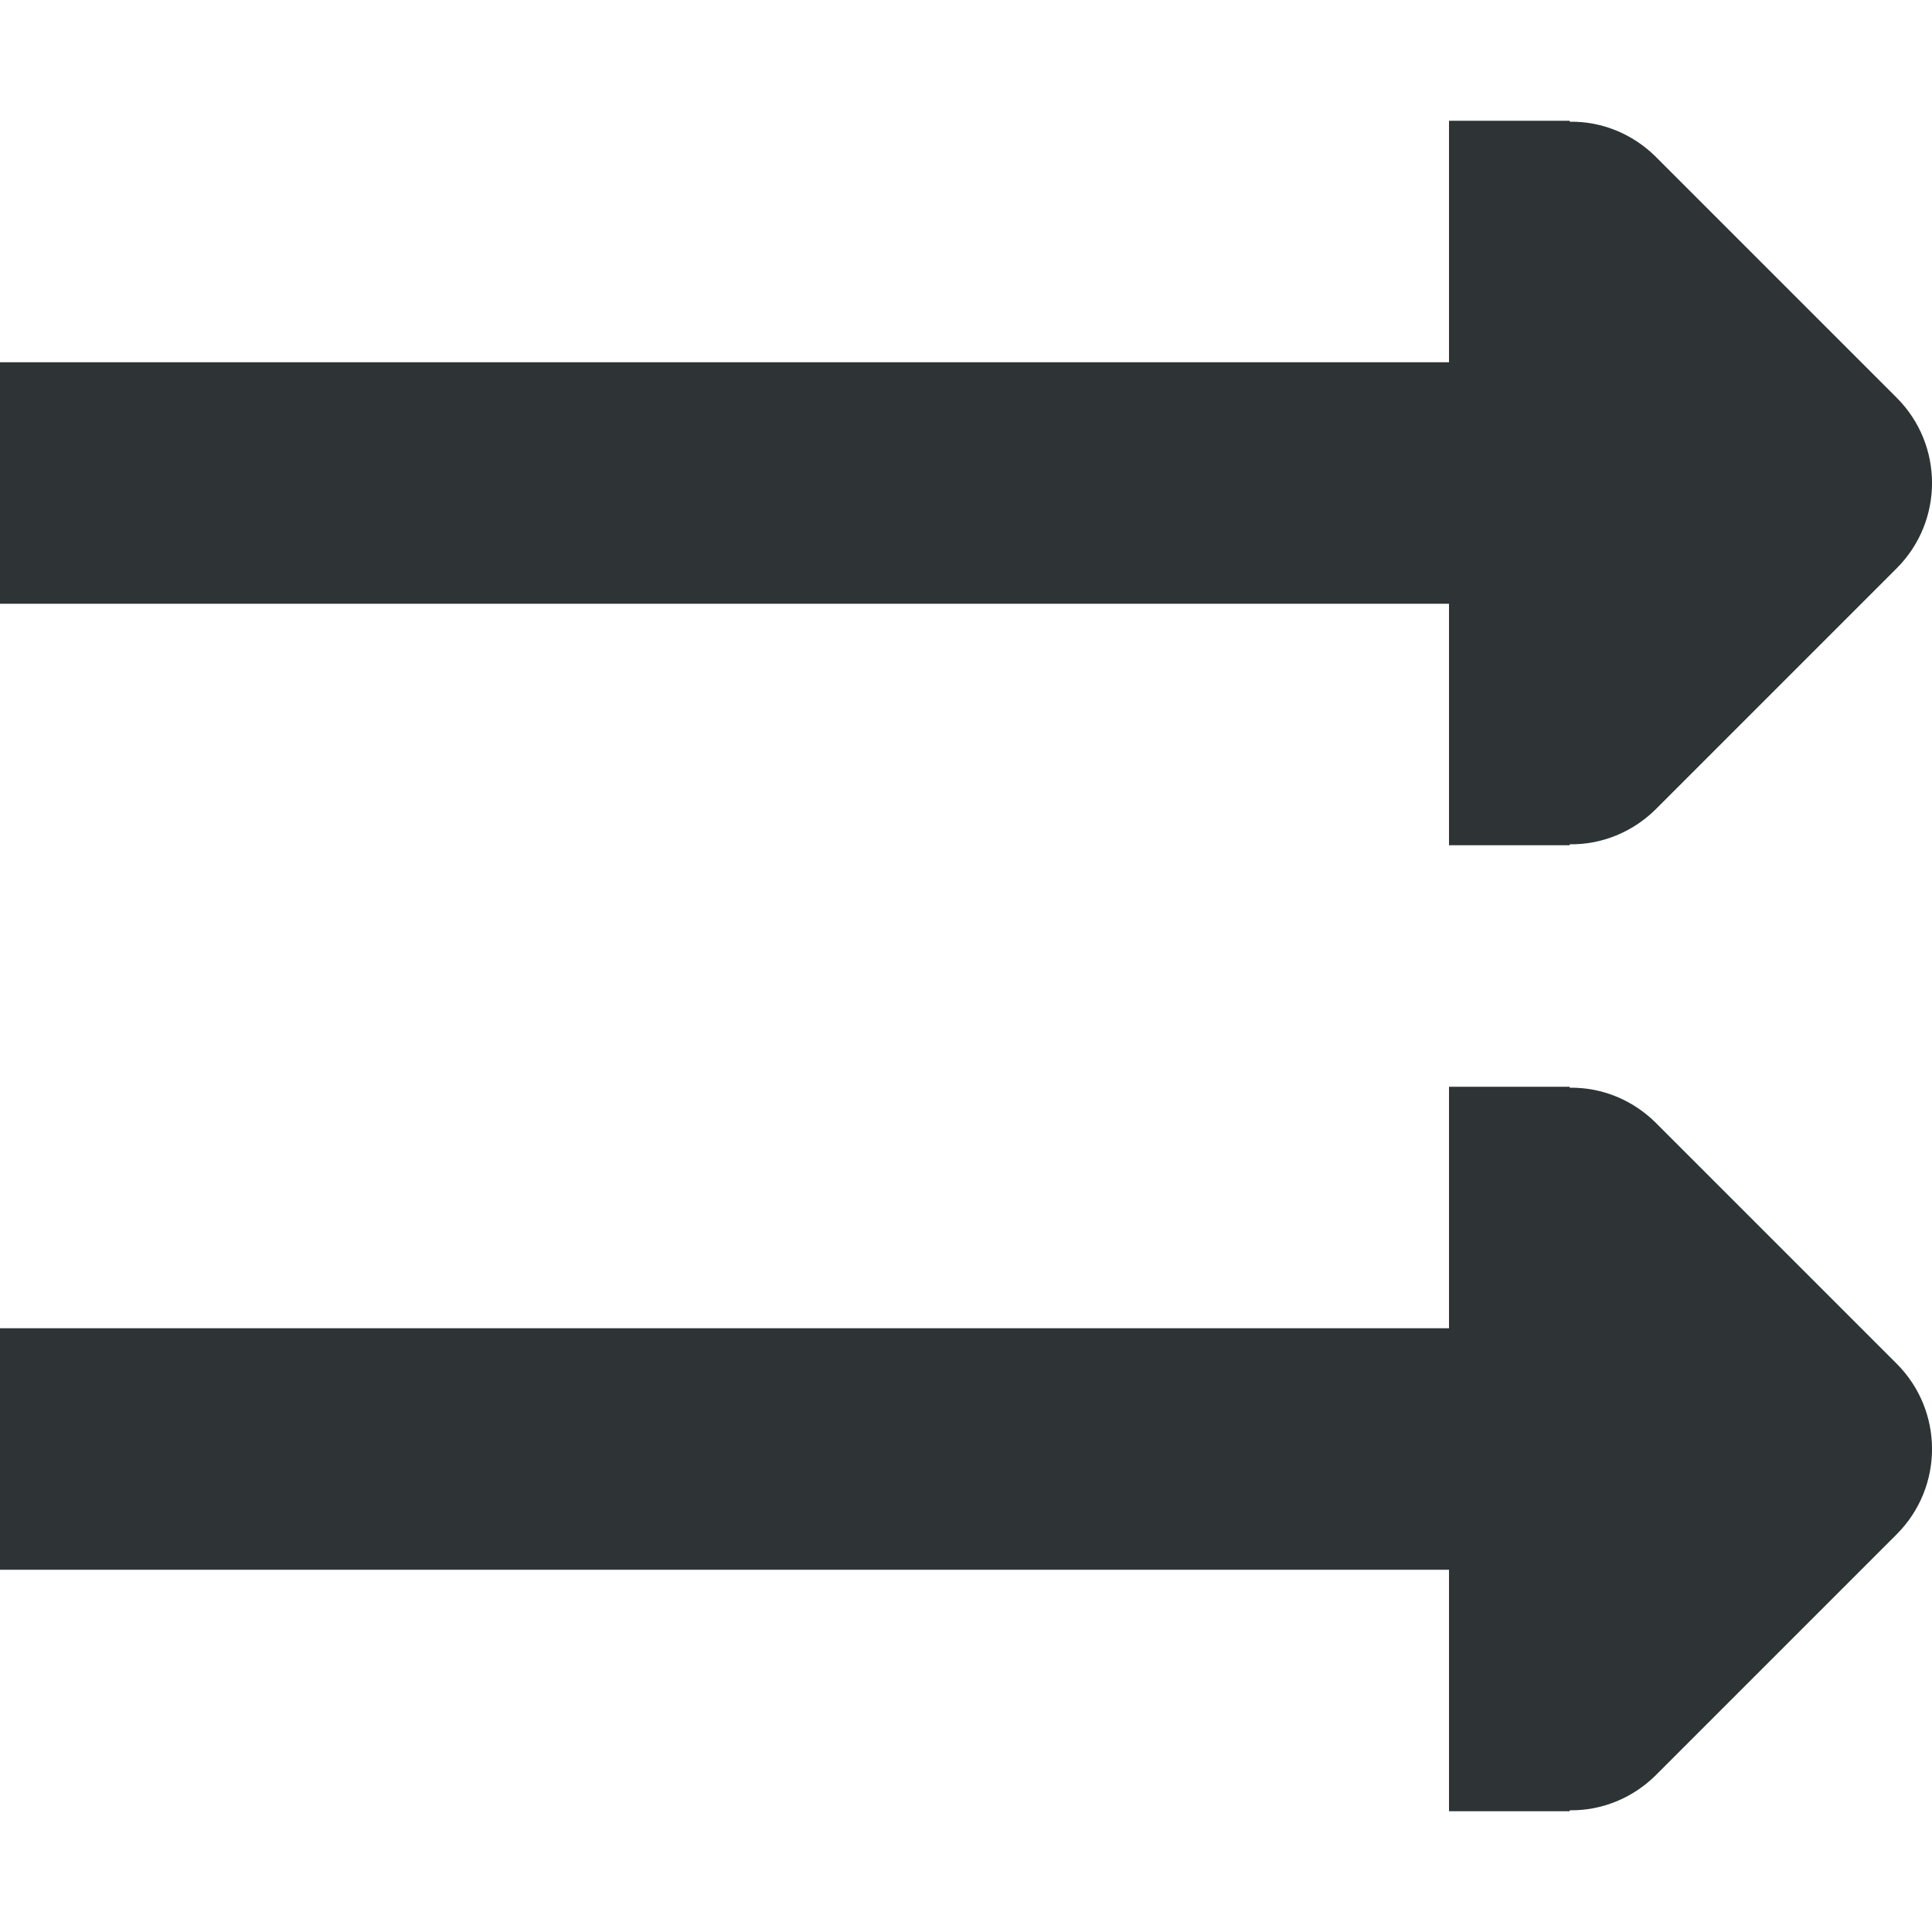
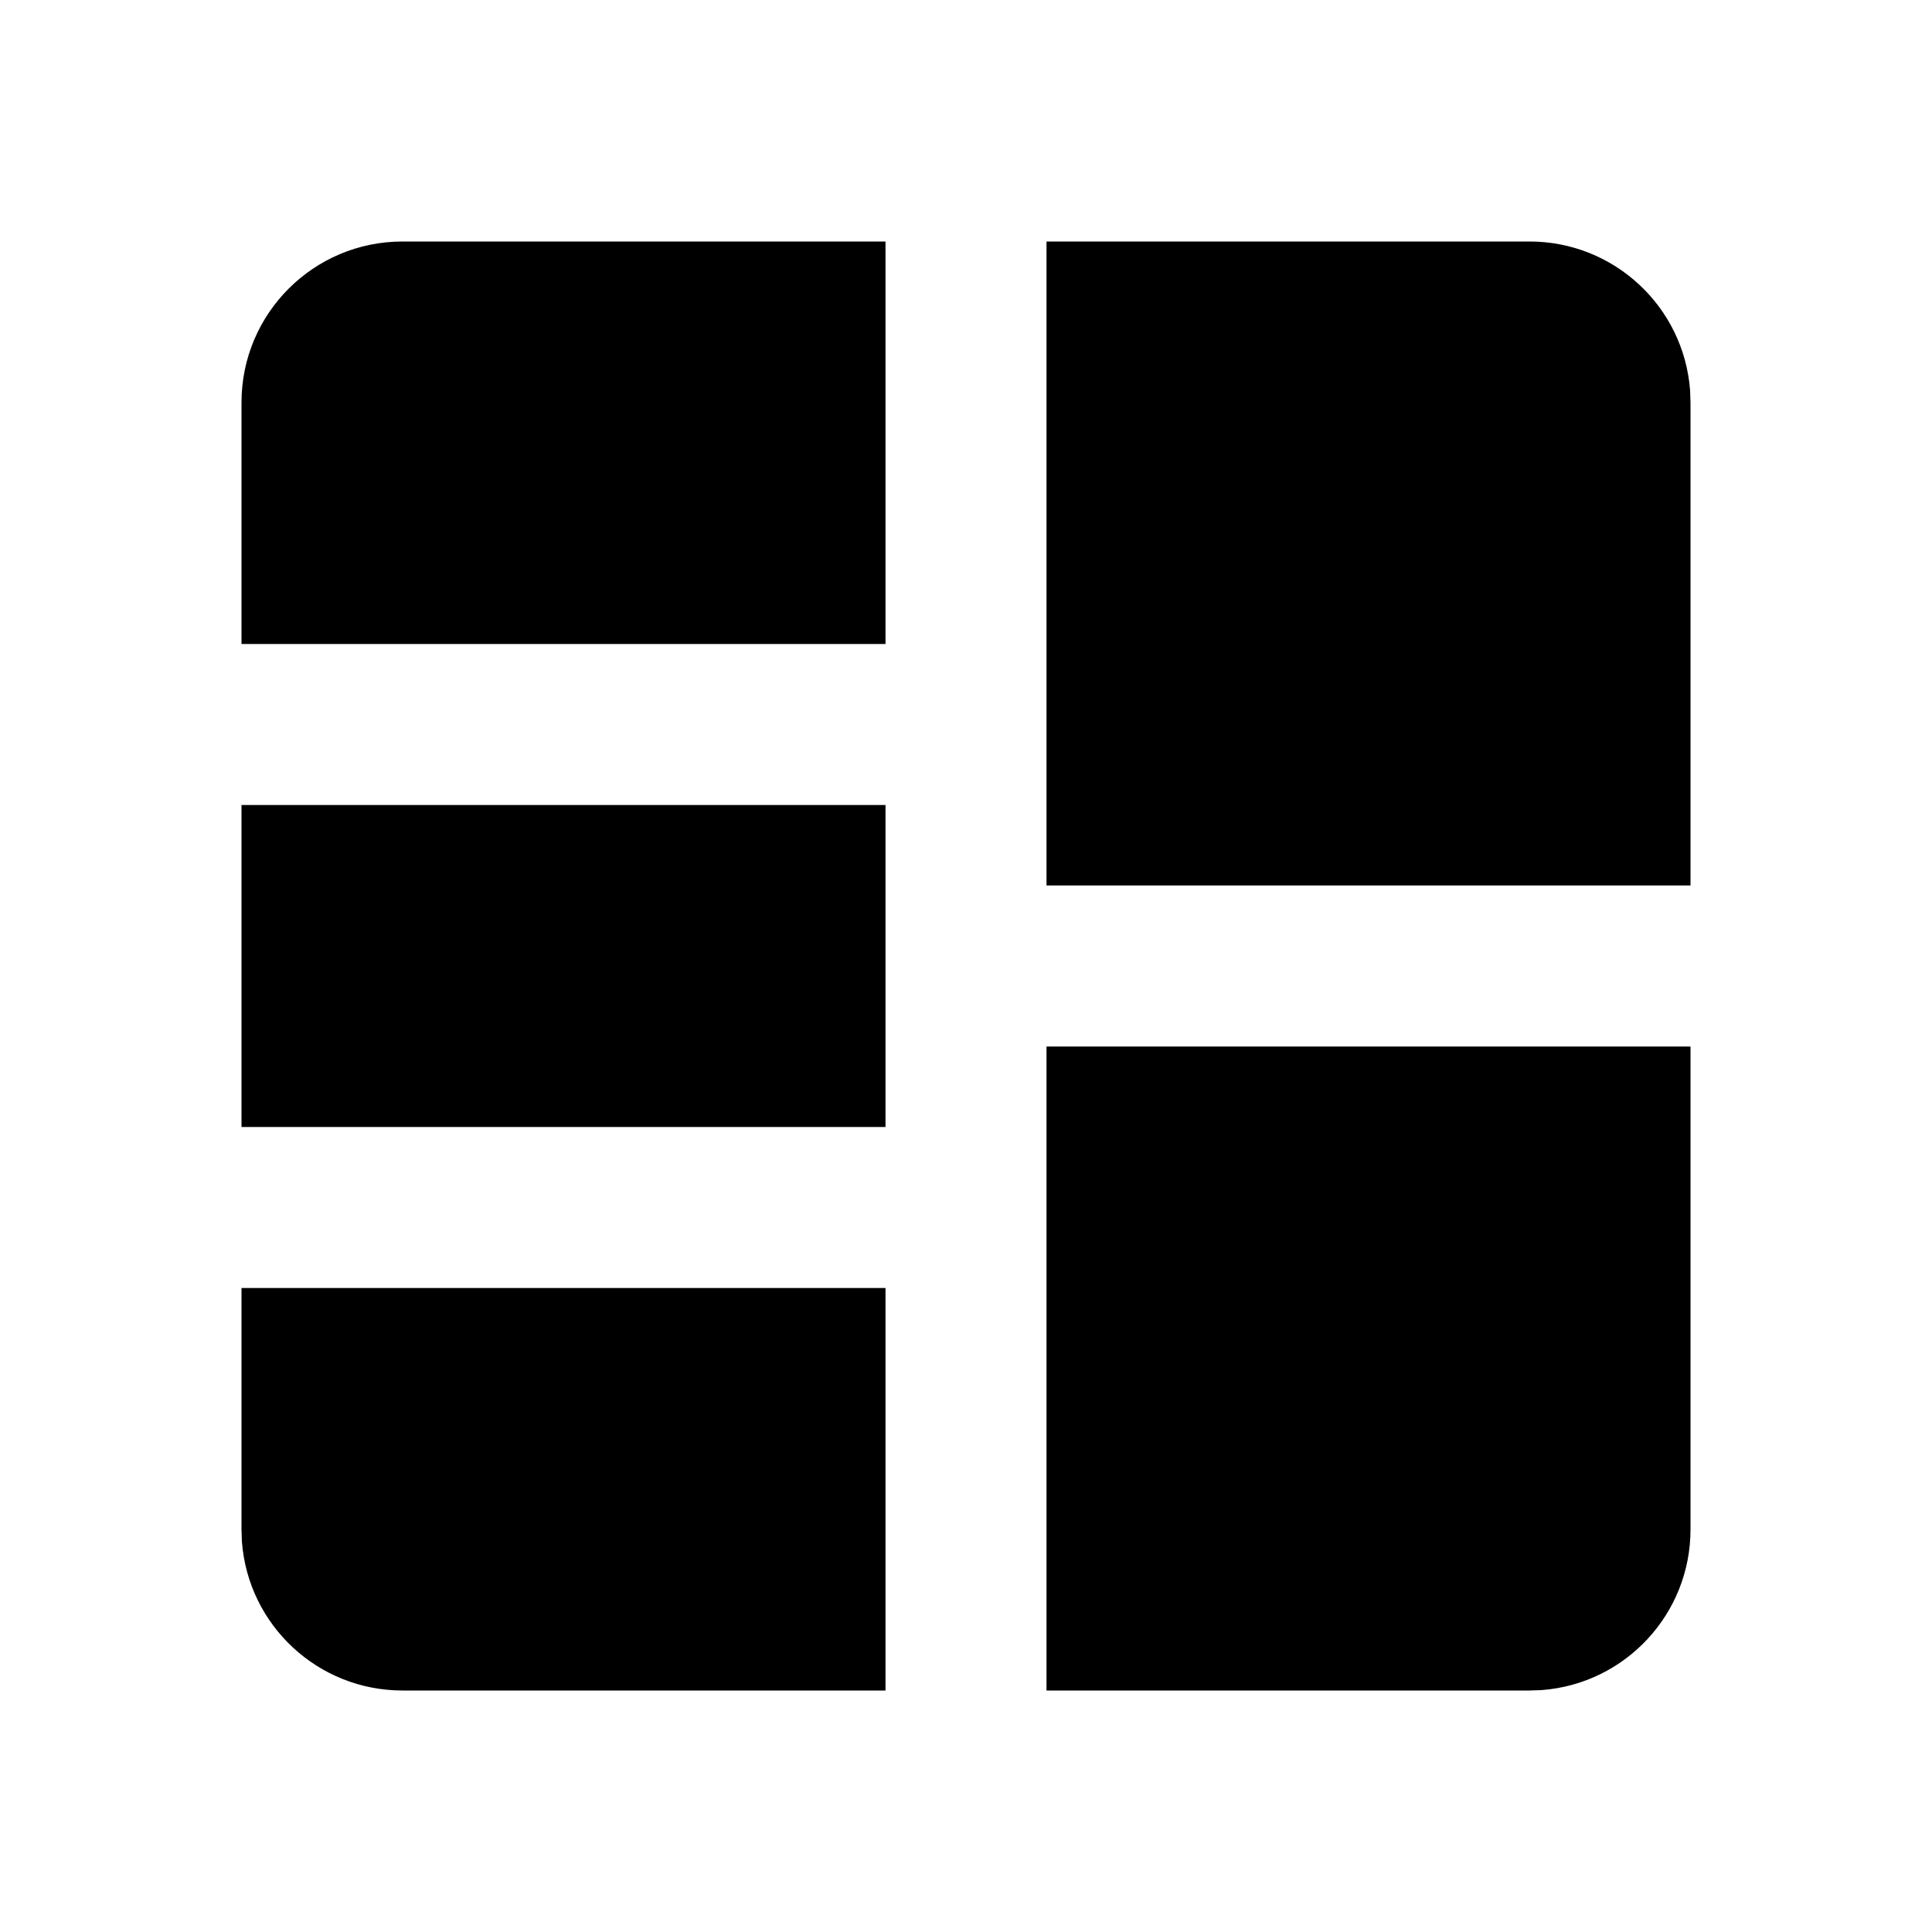
- <svg xmlns="http://www.w3.org/2000/svg" height="16px" viewBox="0 0 16 16" width="16px">
-   <path d="m 12 1 v 2 h -12 v 2 h 12 v 2 h 1 v -0.008 c 0.266 0.004 0.52 -0.102 0.707 -0.285 l 2 -2 c 0.391 -0.391 0.391 -1.023 0 -1.414 l -2 -2 c -0.188 -0.184 -0.441 -0.289 -0.707 -0.285 v -0.008 z m 0 8 v 2 h -12 v 2 h 12 v 2 h 1 v -0.008 c 0.266 0.004 0.52 -0.102 0.707 -0.285 l 2 -2 c 0.391 -0.391 0.391 -1.023 0 -1.414 l -2 -2 c -0.188 -0.184 -0.441 -0.289 -0.707 -0.285 v -0.008 z m 0 0" fill="#2e3436" />
+ <svg xmlns="http://www.w3.org/2000/svg" width="32" height="32" viewBox="0 0 24 24">
+   <g fill="none">
+     <path d="m12.593 23.258l-.011.002l-.071.035l-.02.004l-.014-.004l-.071-.035q-.016-.005-.024.005l-.004.01l-.017.428l.005.02l.01.013l.104.074l.015.004l.012-.004l.104-.074l.012-.016l.004-.017l-.017-.427q-.004-.016-.017-.018m.265-.113l-.013.002l-.185.093l-.01.01l-.003.011l.018.43l.005.012l.008.007l.201.093q.019.005.029-.008l.004-.014l-.034-.614q-.005-.018-.02-.022m-.715.002a.02.02 0 0 0-.027.006l-.006.014l-.034.614q.001.018.017.024l.015-.002l.201-.093l.01-.008l.004-.011l.017-.43l-.003-.012l-.01-.01z" />
+     <path fill="currentColor" d="M11 16v5H5a2 2 0 0 1-1.995-1.85L3 19v-3zm10-3v6a2 2 0 0 1-1.85 1.995L19 21h-6v-8zm-10-3v4H3v-4zm8-7a2 2 0 0 1 1.995 1.85L21 5v6h-8V3zm-8 0v5H3V5a2 2 0 0 1 2-2z" />
+   </g>
</svg>
